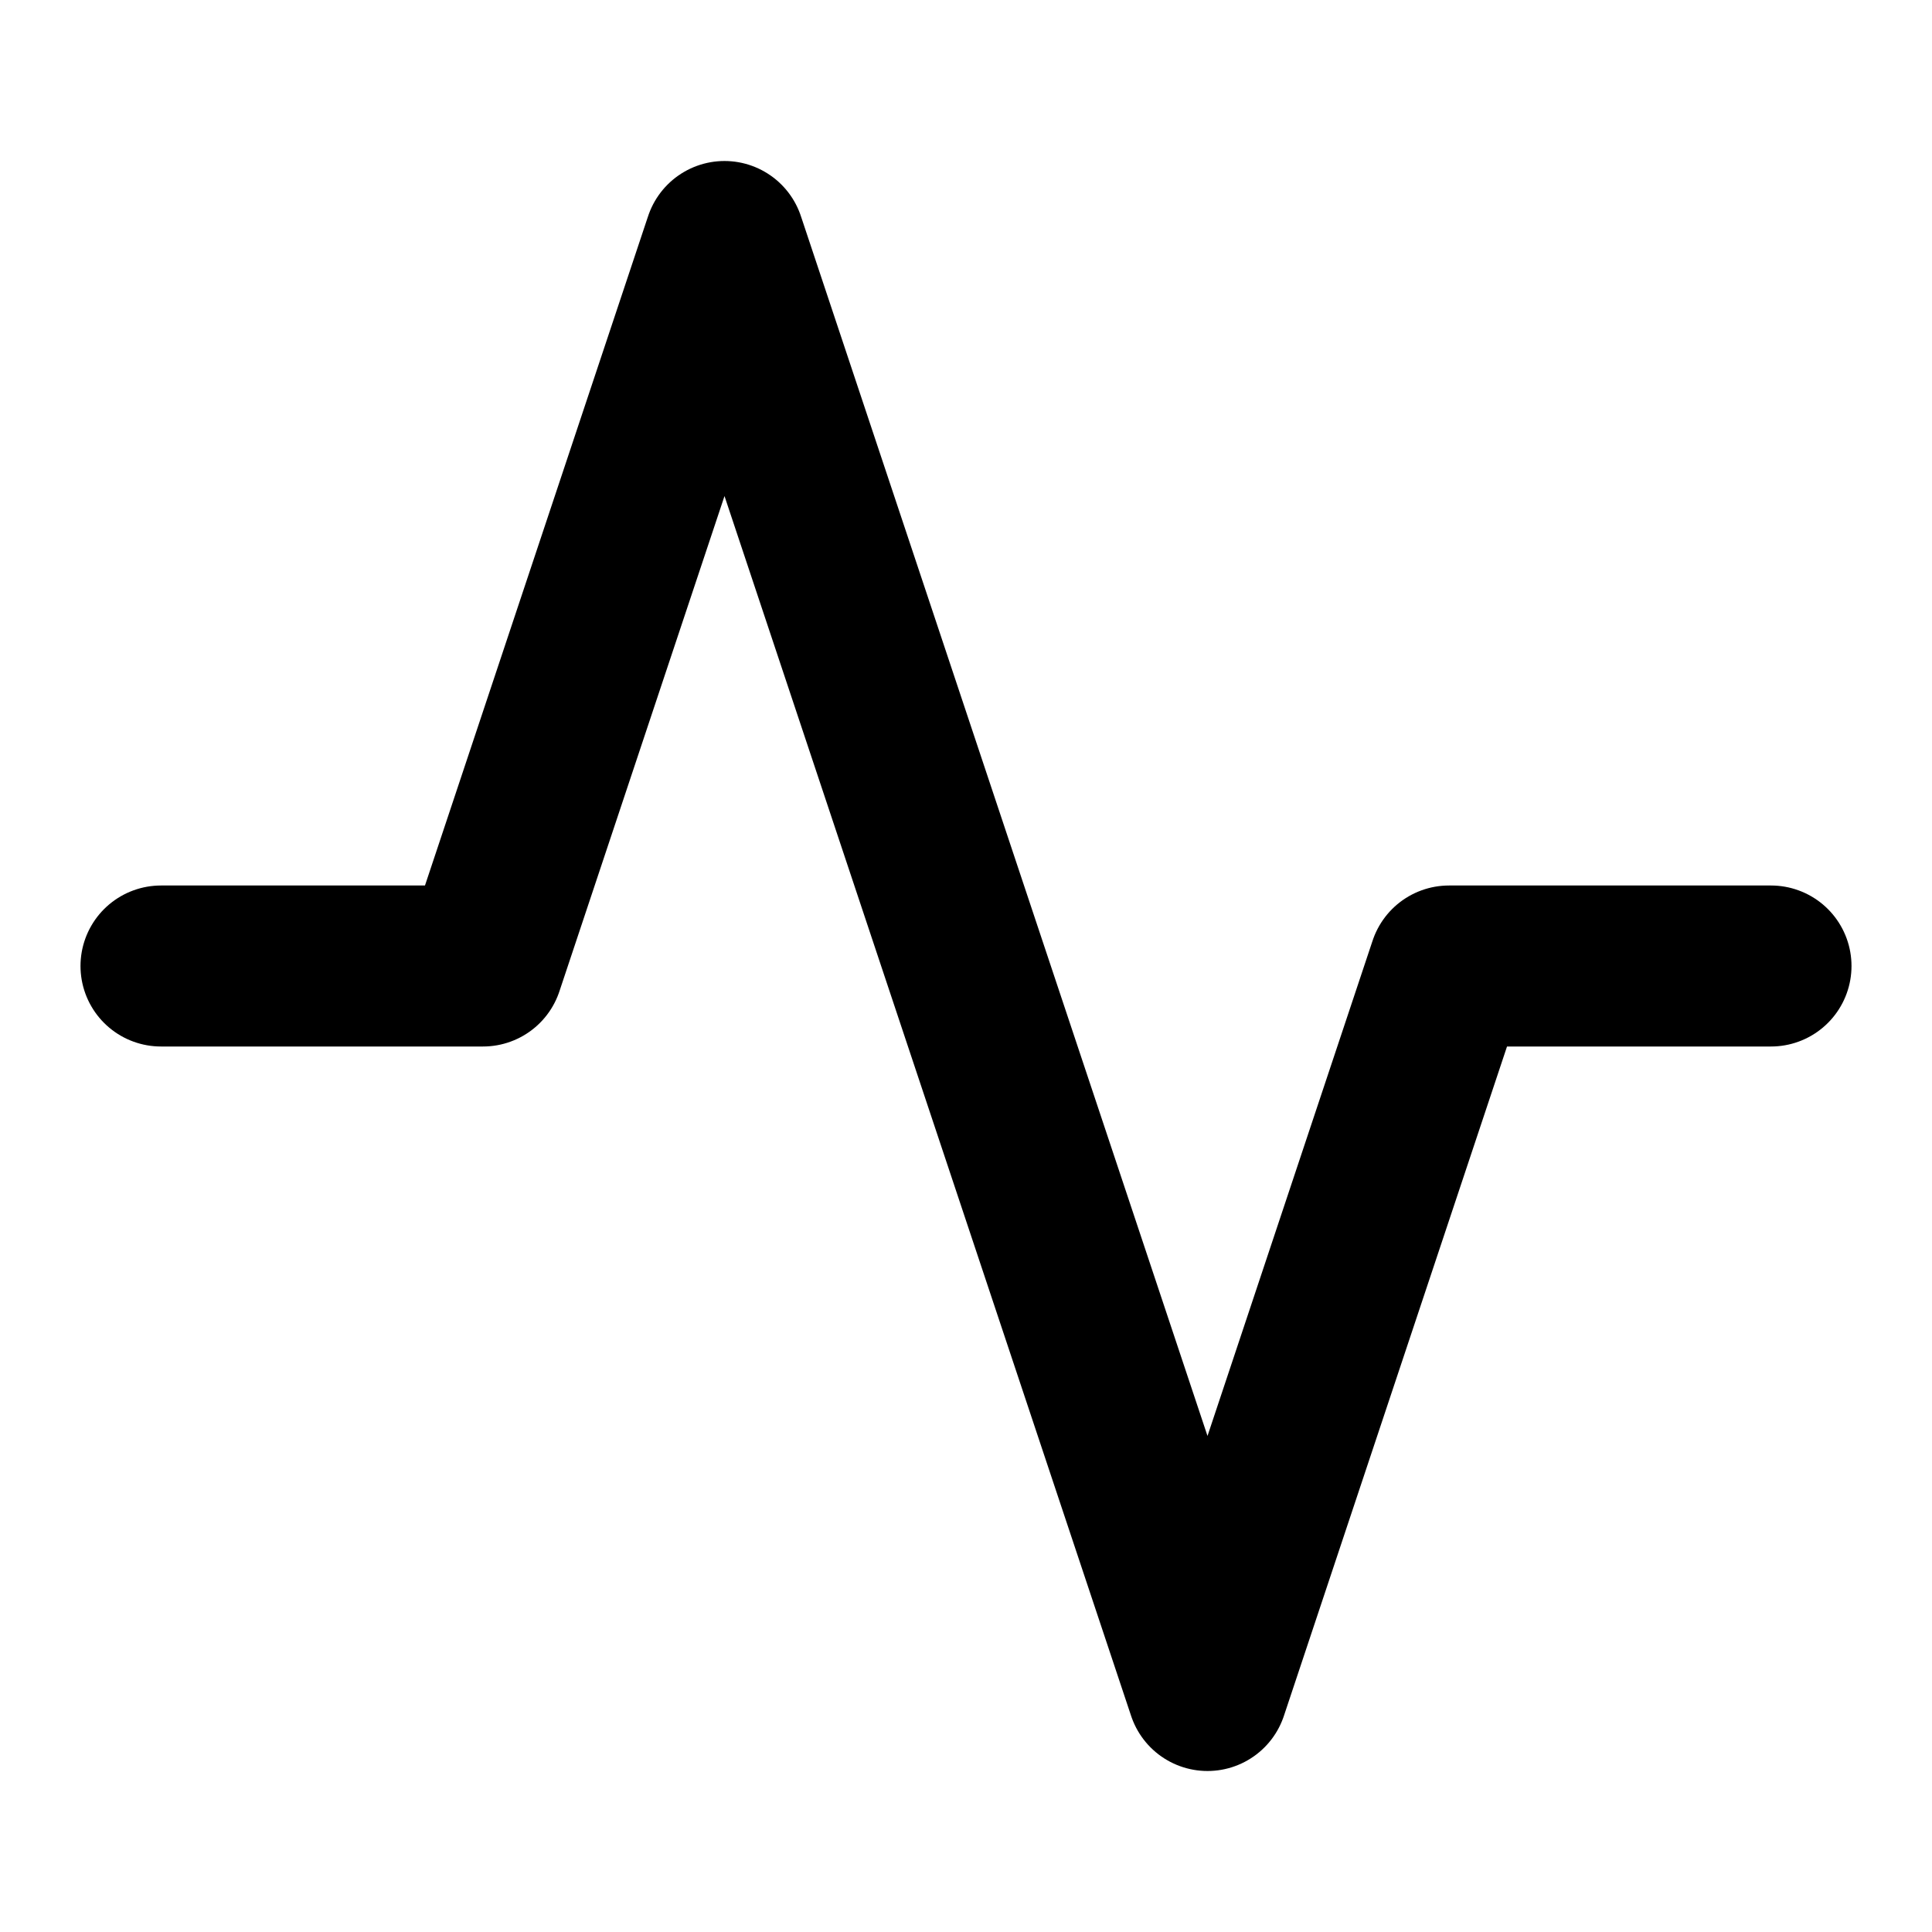
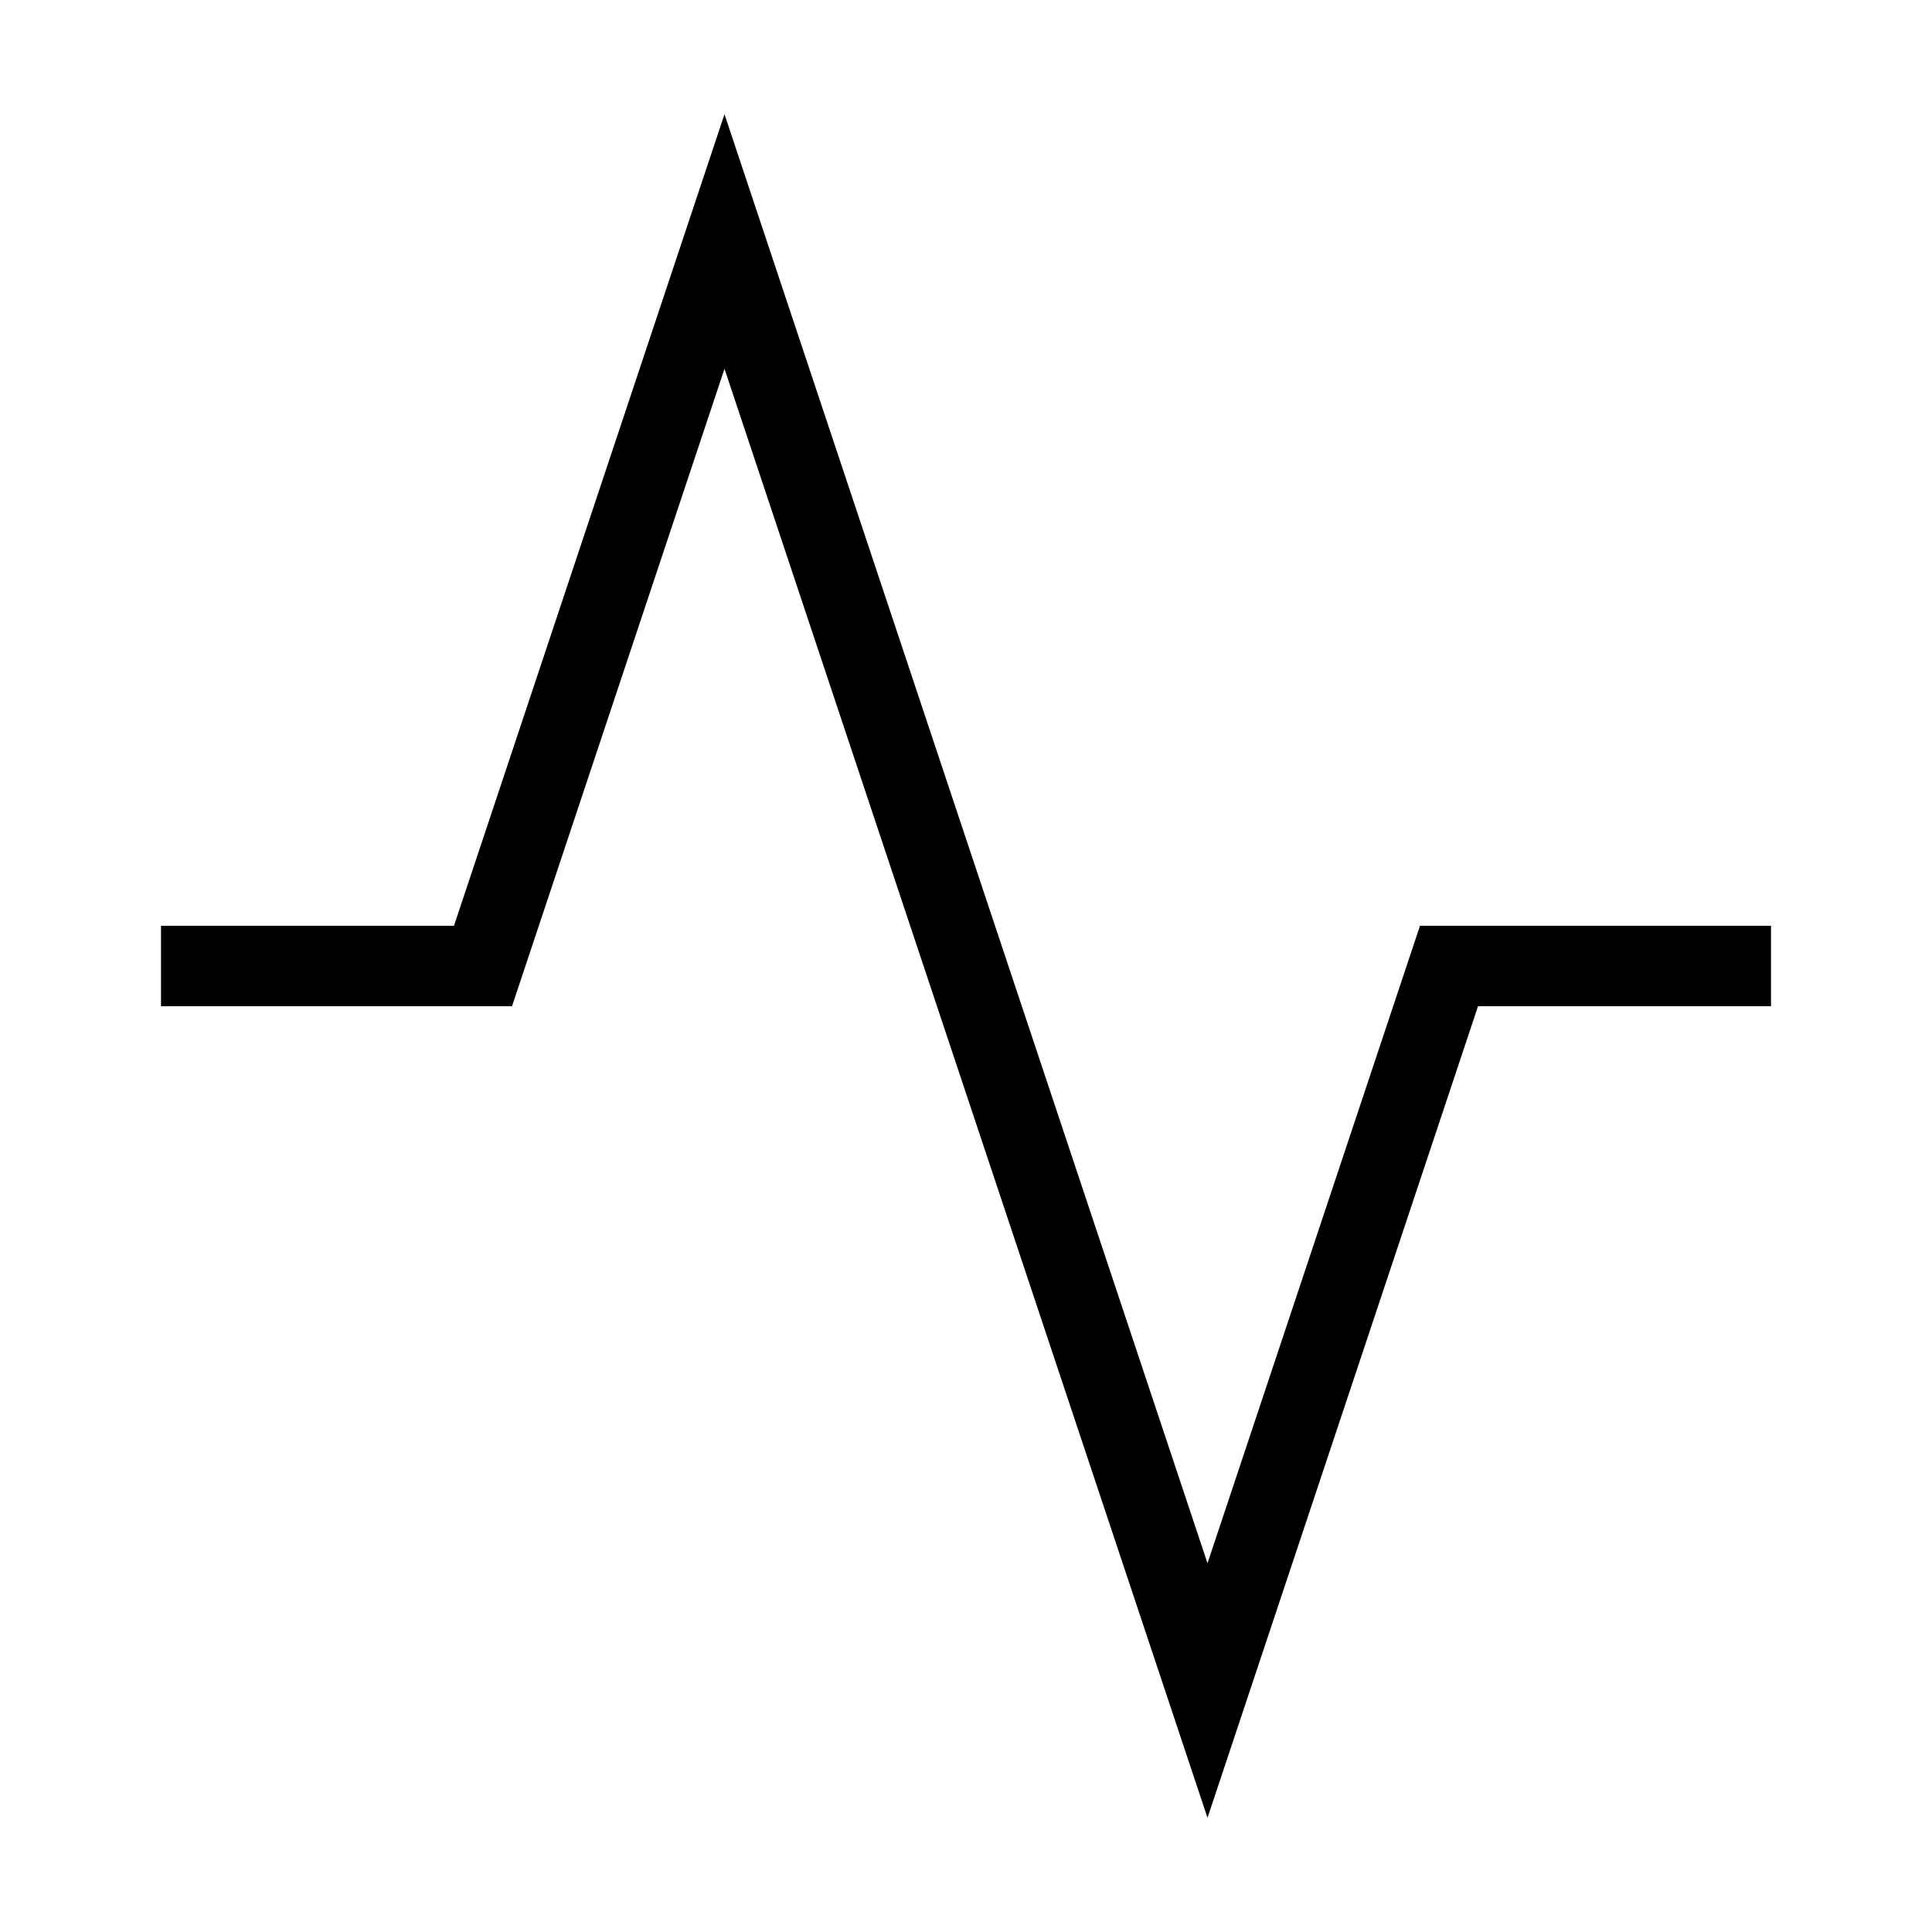
- <svg xmlns="http://www.w3.org/2000/svg" fill="none" stroke="currentColor" stroke-linecap="round" stroke-linejoin="round" stroke-width="2" class="w-8 h-8" viewBox="0 0 24 24">
+ <svg xmlns="http://www.w3.org/2000/svg" fill="none" stroke="currentColor" strokeLinecap="round" strokeLinejoin="round" strokeWidth="2" class="w-8 h-8" viewBox="0 0 24 24">
  <path d="M22 12h-4l-3 9L9 3l-3 9H2" />
</svg>
